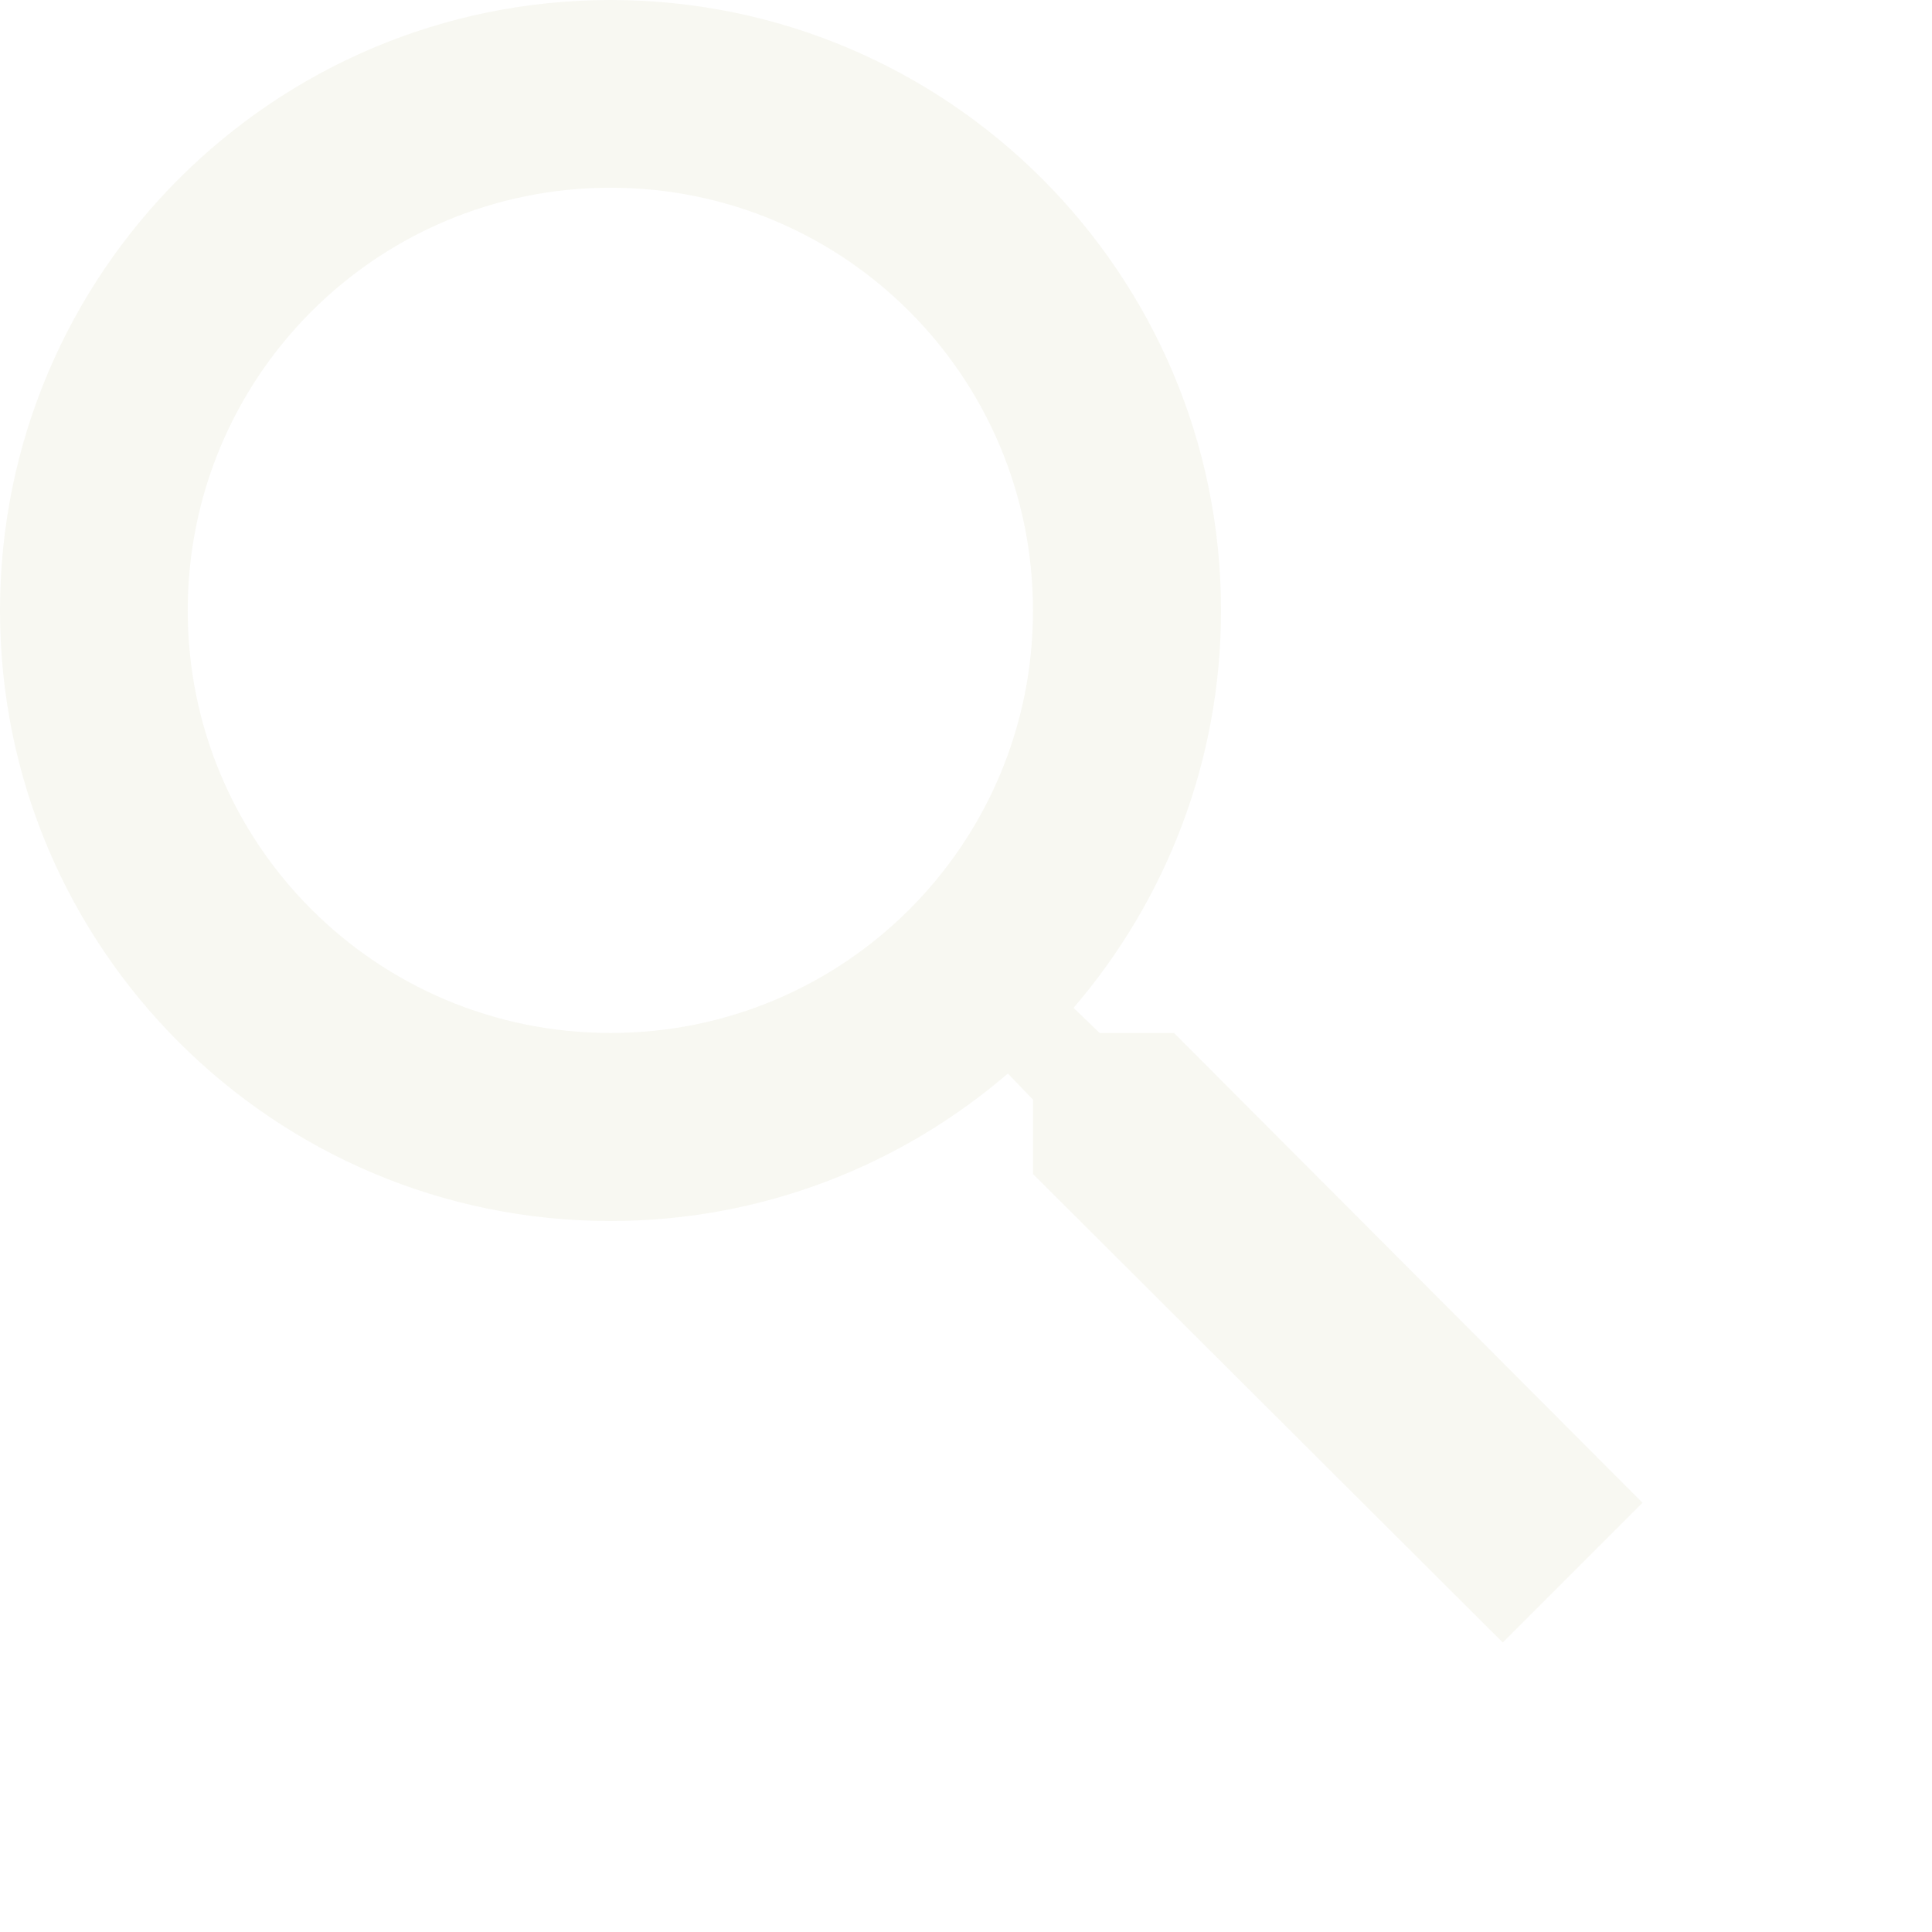
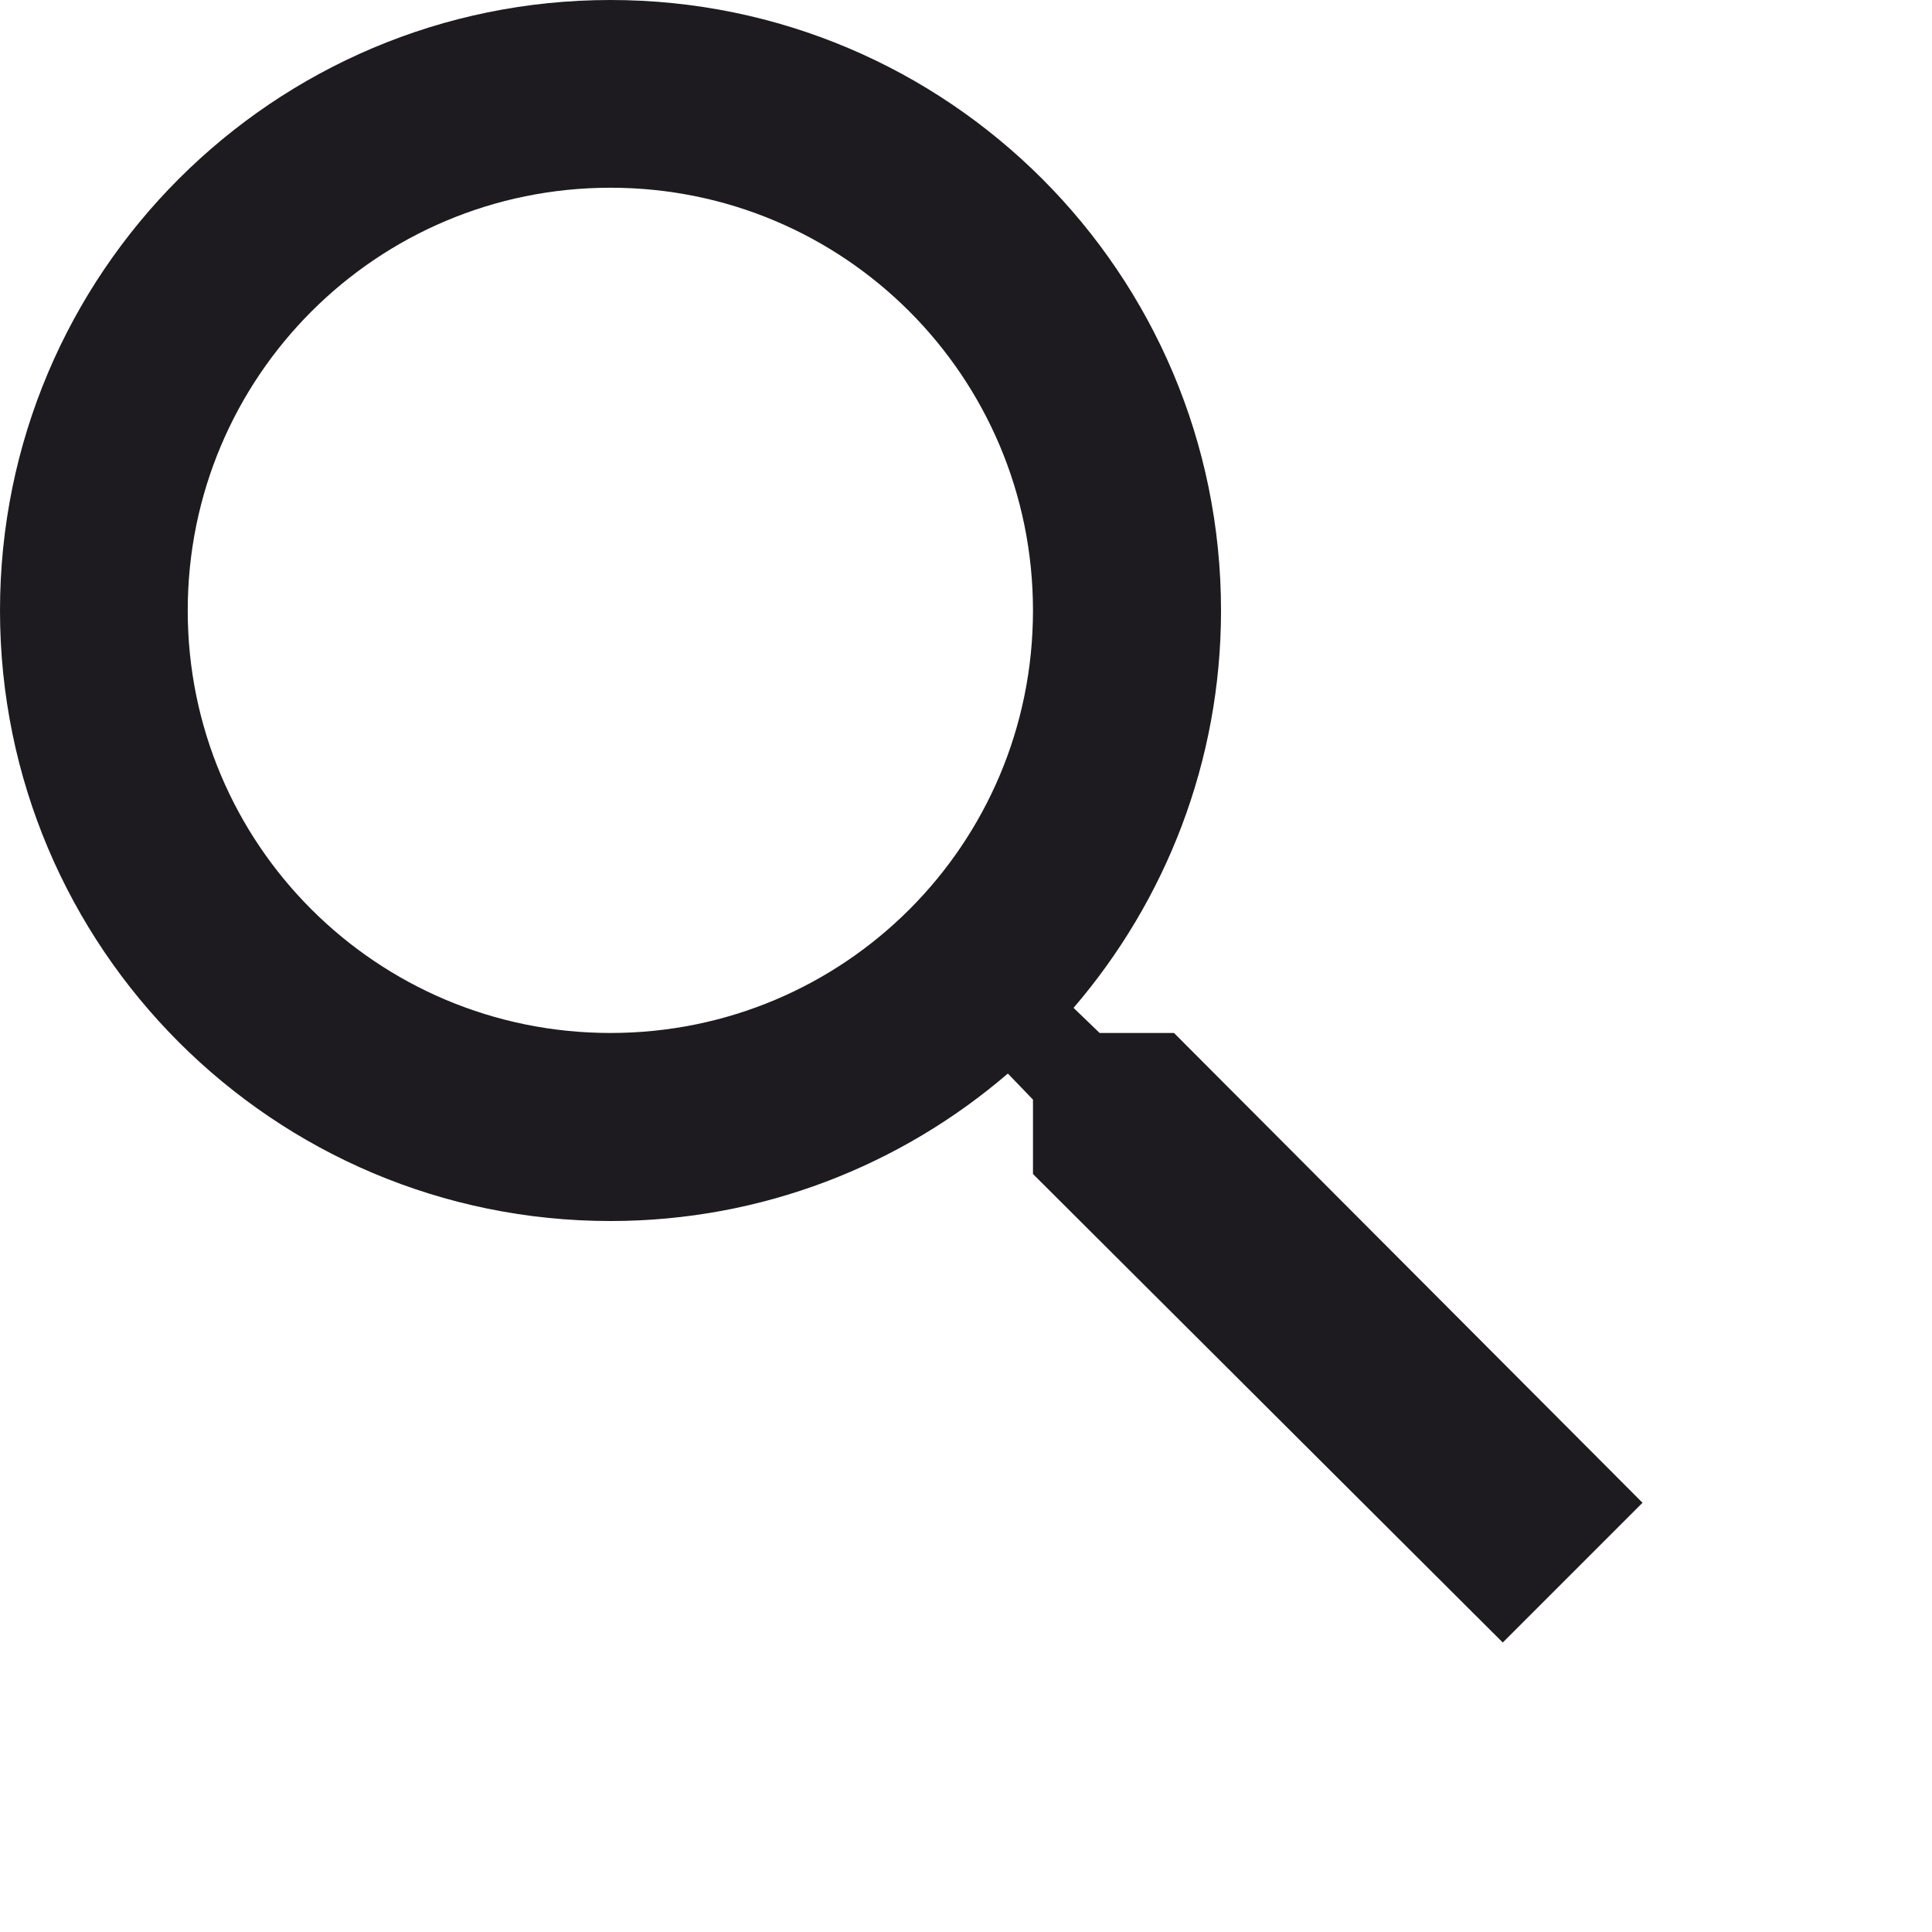
<svg xmlns="http://www.w3.org/2000/svg" width="6" height="6" viewBox="0 0 6 6" fill="none">
-   <path d="M3.646 3.208H3.415L3.334 3.13C3.62 2.797 3.792 2.365 3.792 1.896C3.792 0.849 2.943 0 1.896 0C0.849 0 0 0.849 0 1.896C0 2.943 0.849 3.792 1.896 3.792C2.365 3.792 2.797 3.62 3.13 3.334L3.208 3.415V3.646L4.667 5.101L5.101 4.667L3.646 3.208ZM1.896 3.208C1.17 3.208 0.583 2.622 0.583 1.896C0.583 1.17 1.17 0.583 1.896 0.583C2.622 0.583 3.208 1.17 3.208 1.896C3.208 2.622 2.622 3.208 1.896 3.208Z" fill="#F8F8F2" />
+   <path fill="#1D1B20" d="M3.646 3.208H3.415L3.334 3.13C3.62 2.797 3.792 2.365 3.792 1.896C3.792 0.849 2.943 0 1.896 0C0.849 0 0 0.849 0 1.896C0 2.943 0.849 3.792 1.896 3.792C2.365 3.792 2.797 3.62 3.13 3.334L3.208 3.415V3.646L4.667 5.101L5.101 4.667L3.646 3.208ZM1.896 3.208C1.17 3.208 0.583 2.622 0.583 1.896C0.583 1.17 1.17 0.583 1.896 0.583C2.622 0.583 3.208 1.17 3.208 1.896C3.208 2.622 2.622 3.208 1.896 3.208Z" />
</svg>
